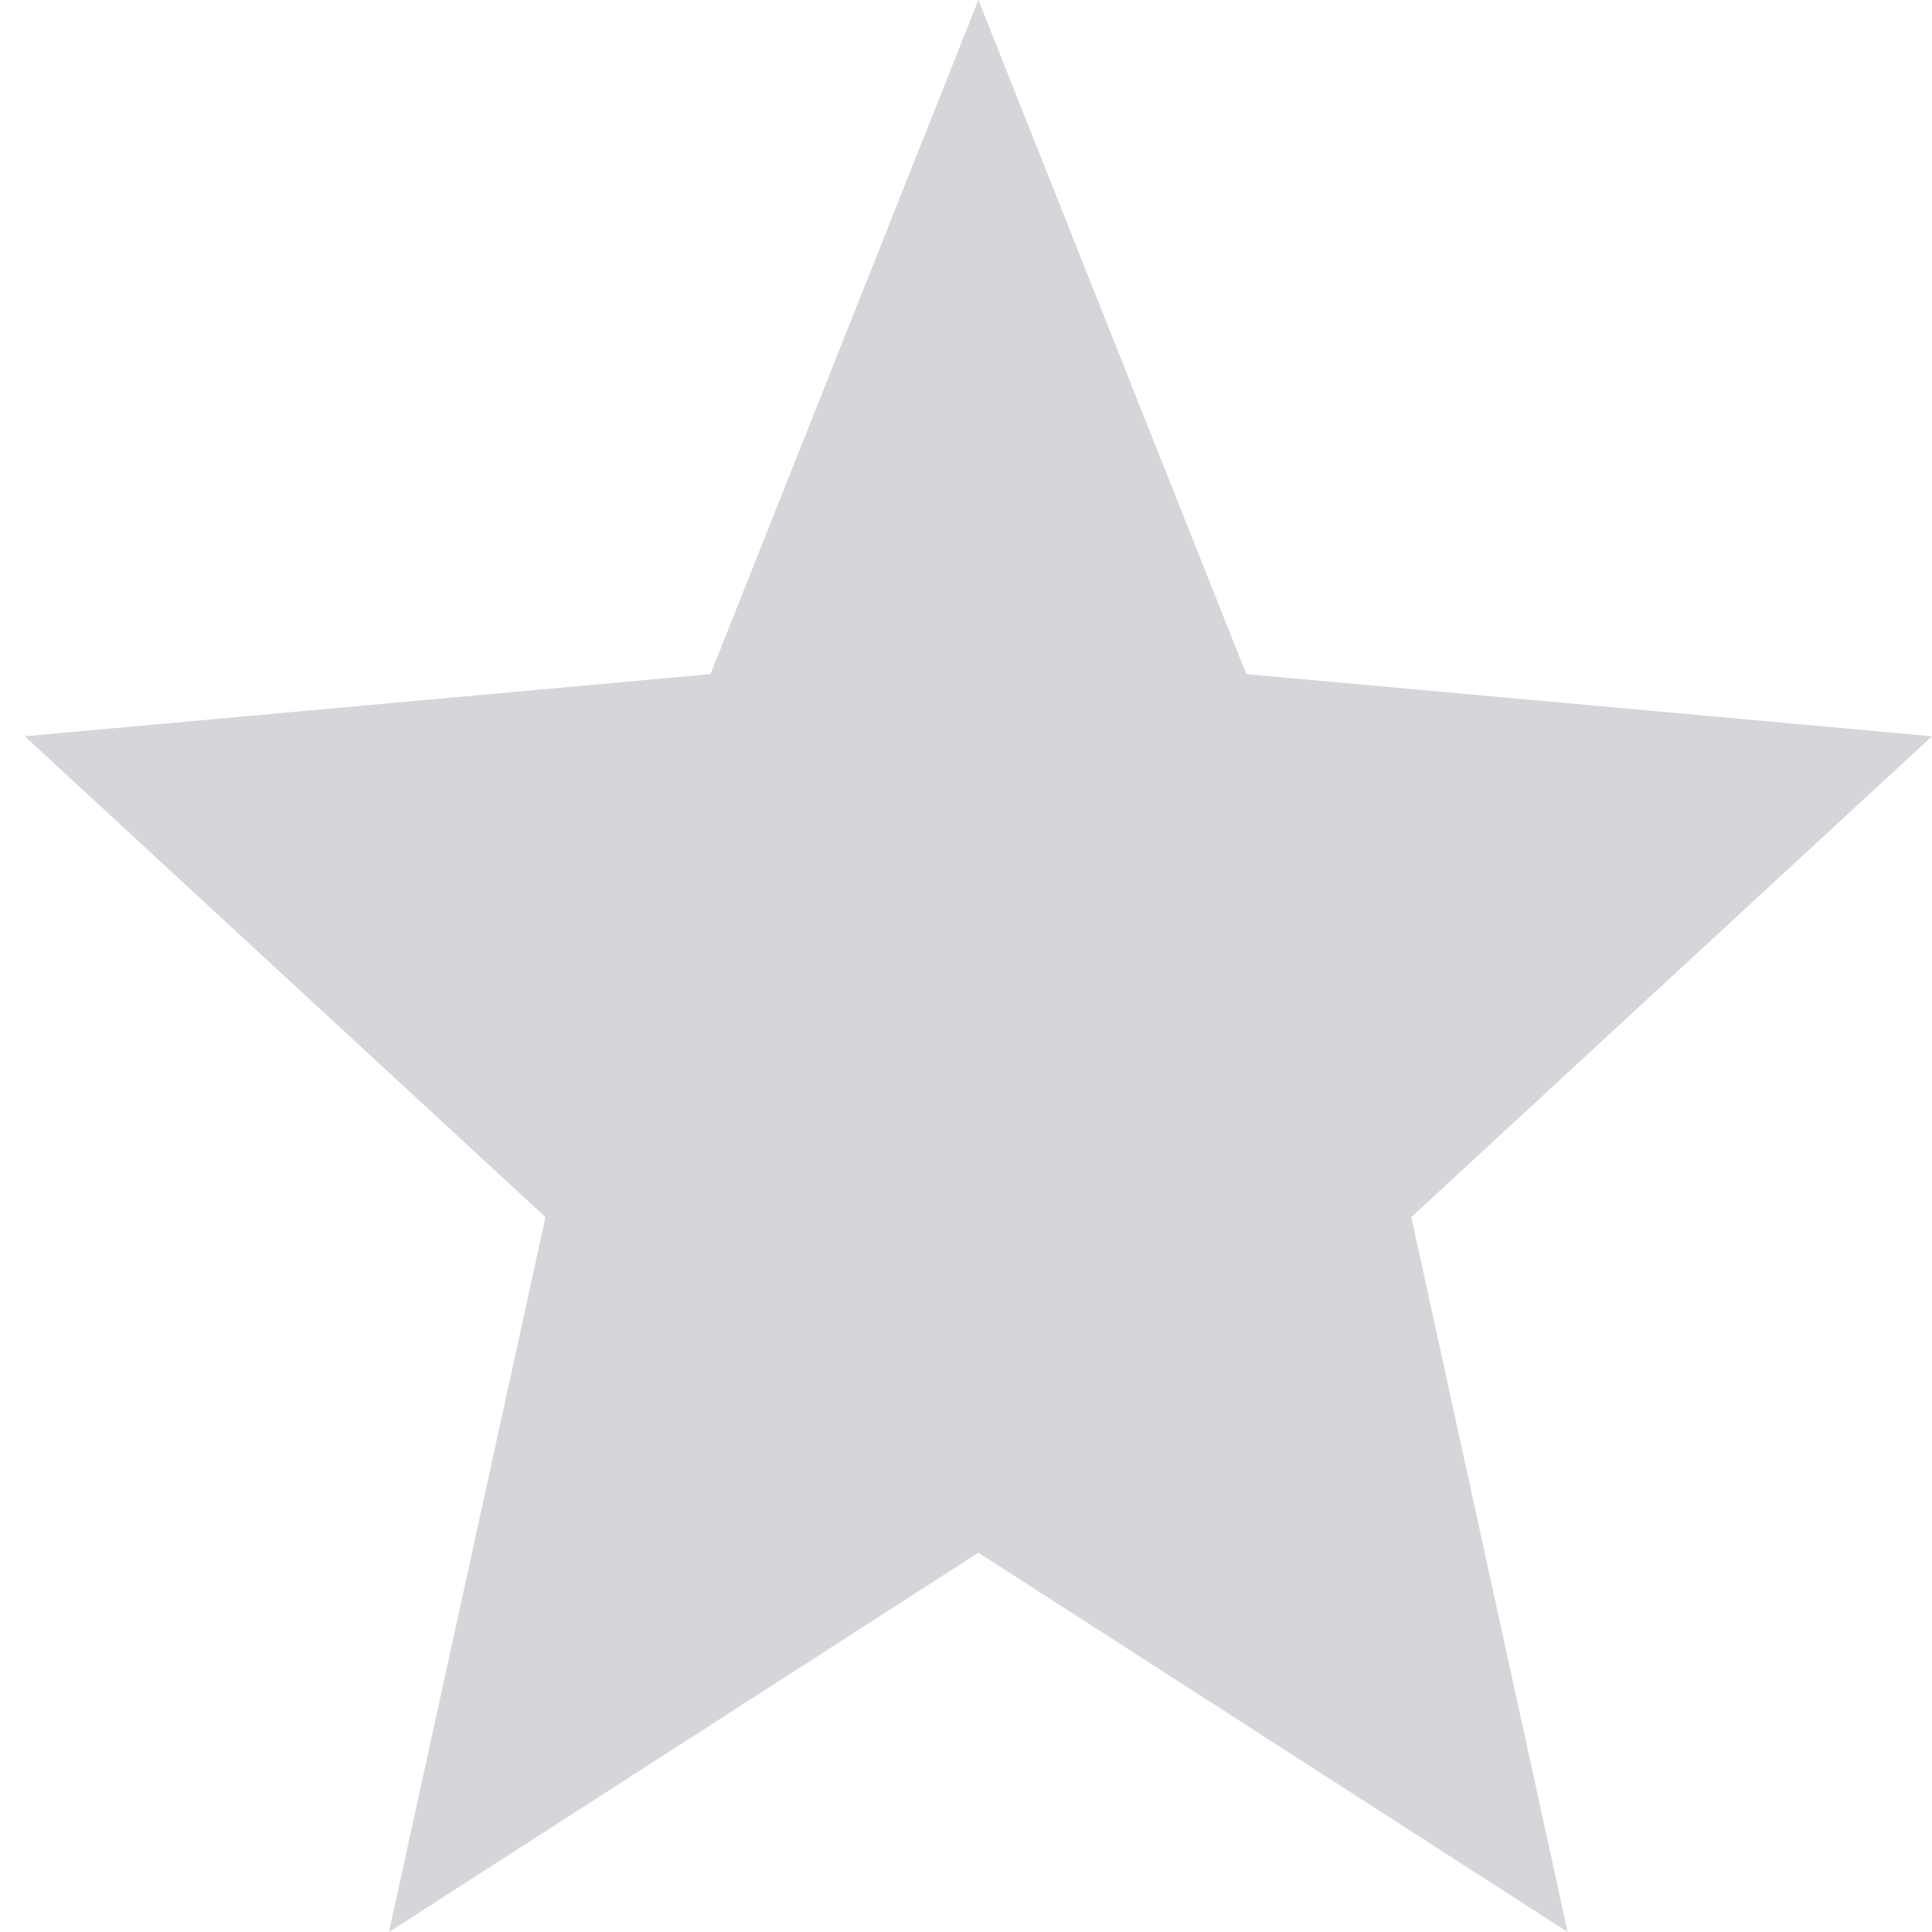
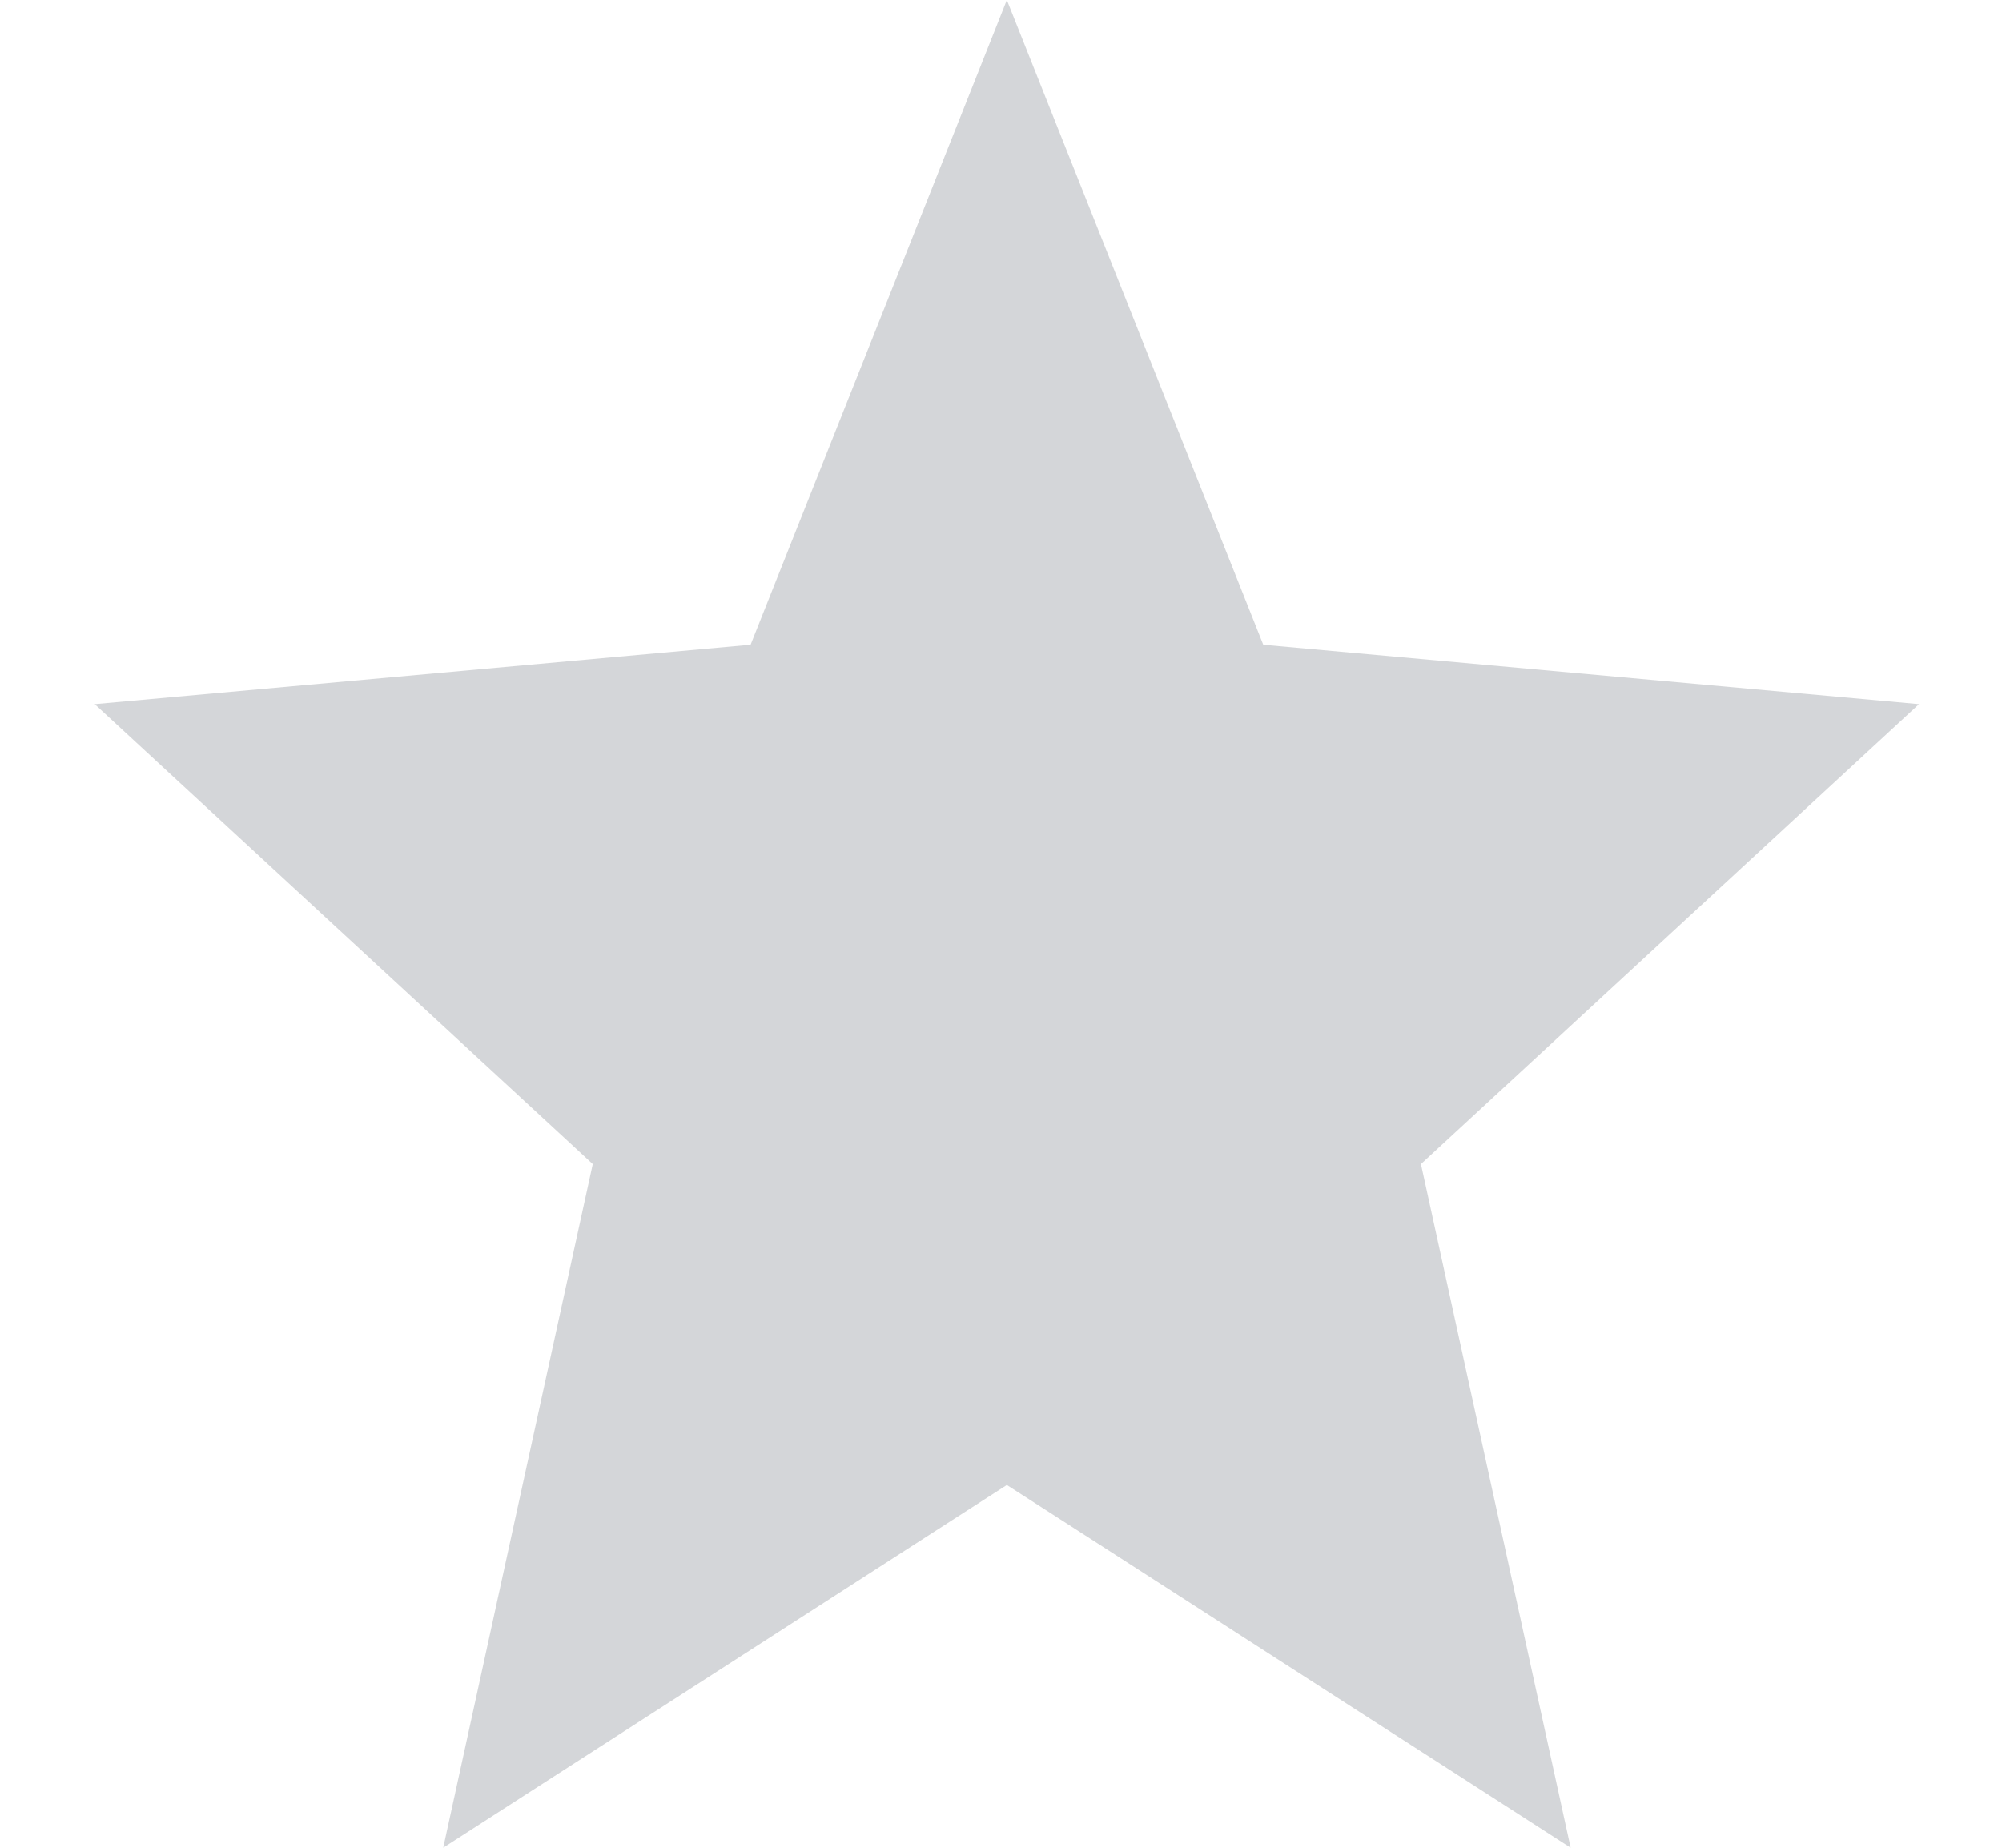
- <svg xmlns="http://www.w3.org/2000/svg" width="12" height="12" viewBox="0 0 12 12" fill="none">
-   <path opacity="0.5" fill-rule="evenodd" clip-rule="evenodd" d="M6.077 9.644L9.737 12L8.766 7.56L12 4.573L7.741 4.187L6.077 0L4.413 4.187L0.154 4.573L3.388 7.56L2.416 12L6.077 9.644Z" fill="#AAAEB3" />
+ <svg xmlns="http://www.w3.org/2000/svg" width="13" height="12" viewBox="0 0 13 12" fill="none">
+   <path opacity="0.5" fill-rule="evenodd" clip-rule="evenodd" d="M6.538 9.644L10.199 12L9.227 7.56L12.461 4.573L8.203 4.187L6.538 0L4.874 4.187L0.615 4.573L3.849 7.56L2.878 12L6.538 9.644Z" fill="#AAAEB3" />
</svg>
